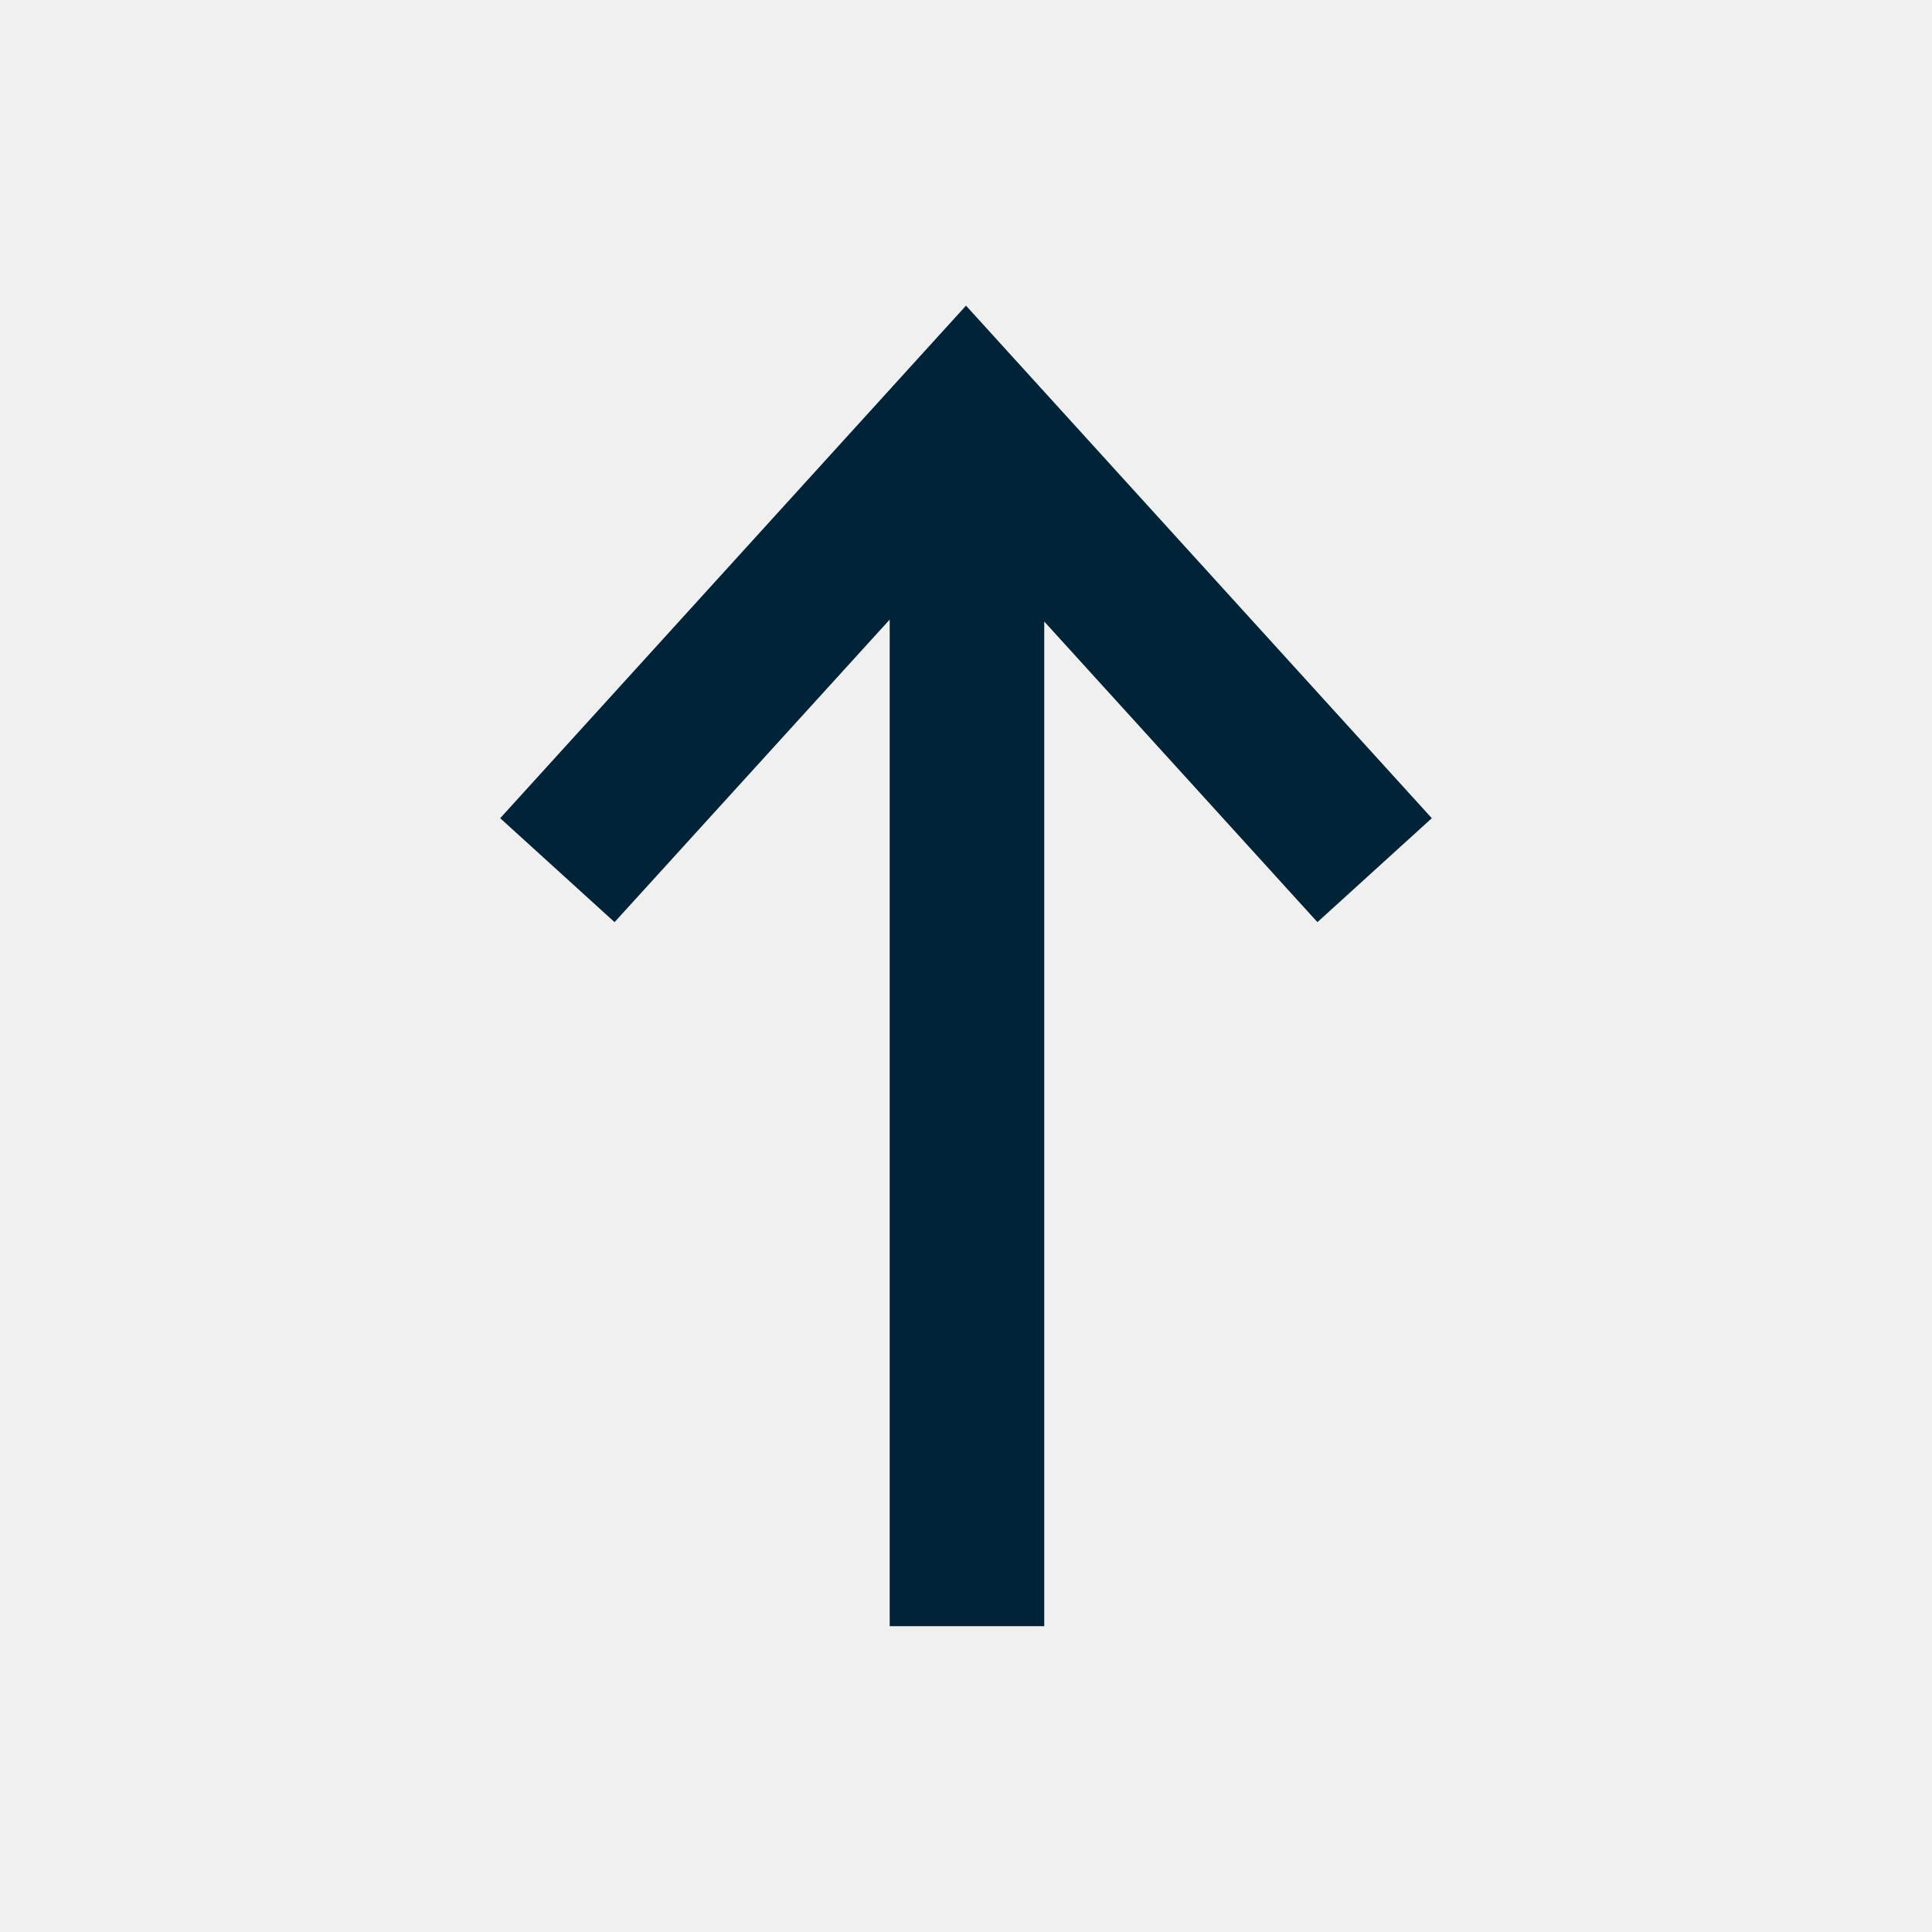
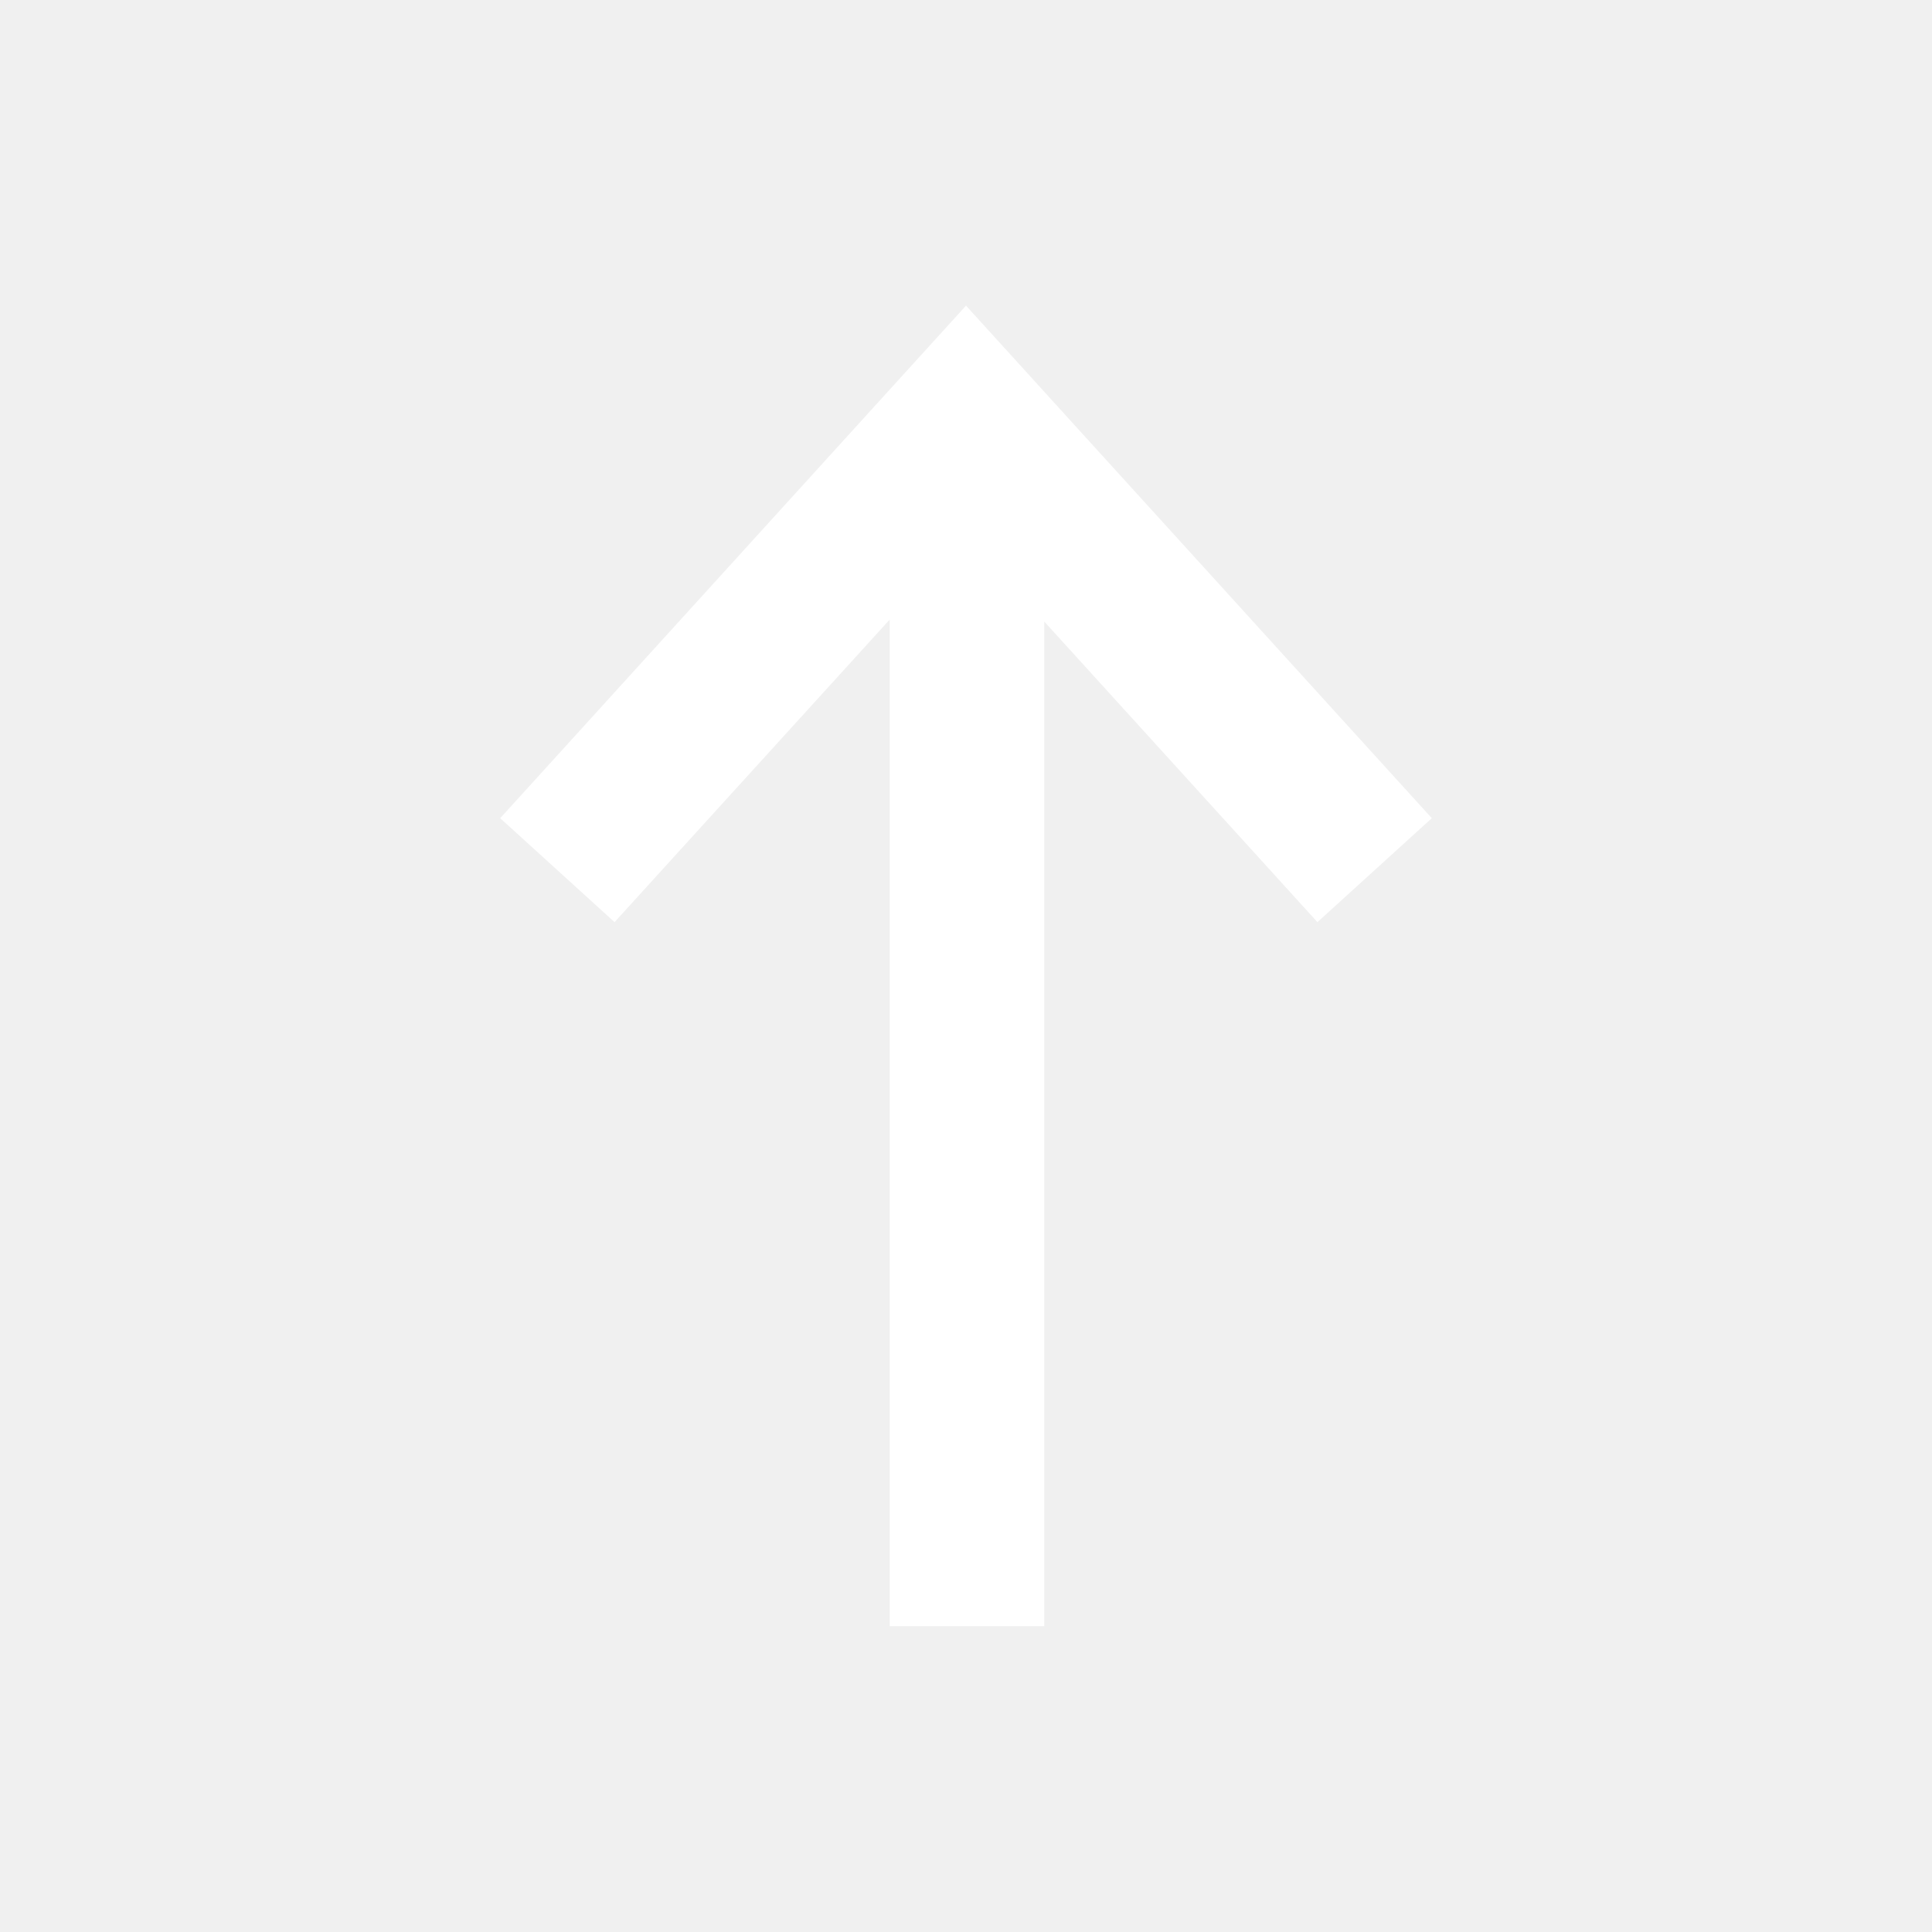
- <svg xmlns="http://www.w3.org/2000/svg" height="100px" width="100px" fill="#002337" data-name="Layer 1" viewBox="0 0 100 100" x="0px" y="0px">
+ <svg xmlns="http://www.w3.org/2000/svg" height="100px" width="100px" fill="#ffffff" data-name="Layer 1" viewBox="0 0 100 100" x="0px" y="0px">
  <polygon points="50 15.82 25.89 42.35 31.81 47.73 46.05 32.07 46.05 84.17 54.05 84.17 54.05 32.17 68.19 47.73 74.11 42.35 50 15.82" />
</svg>
